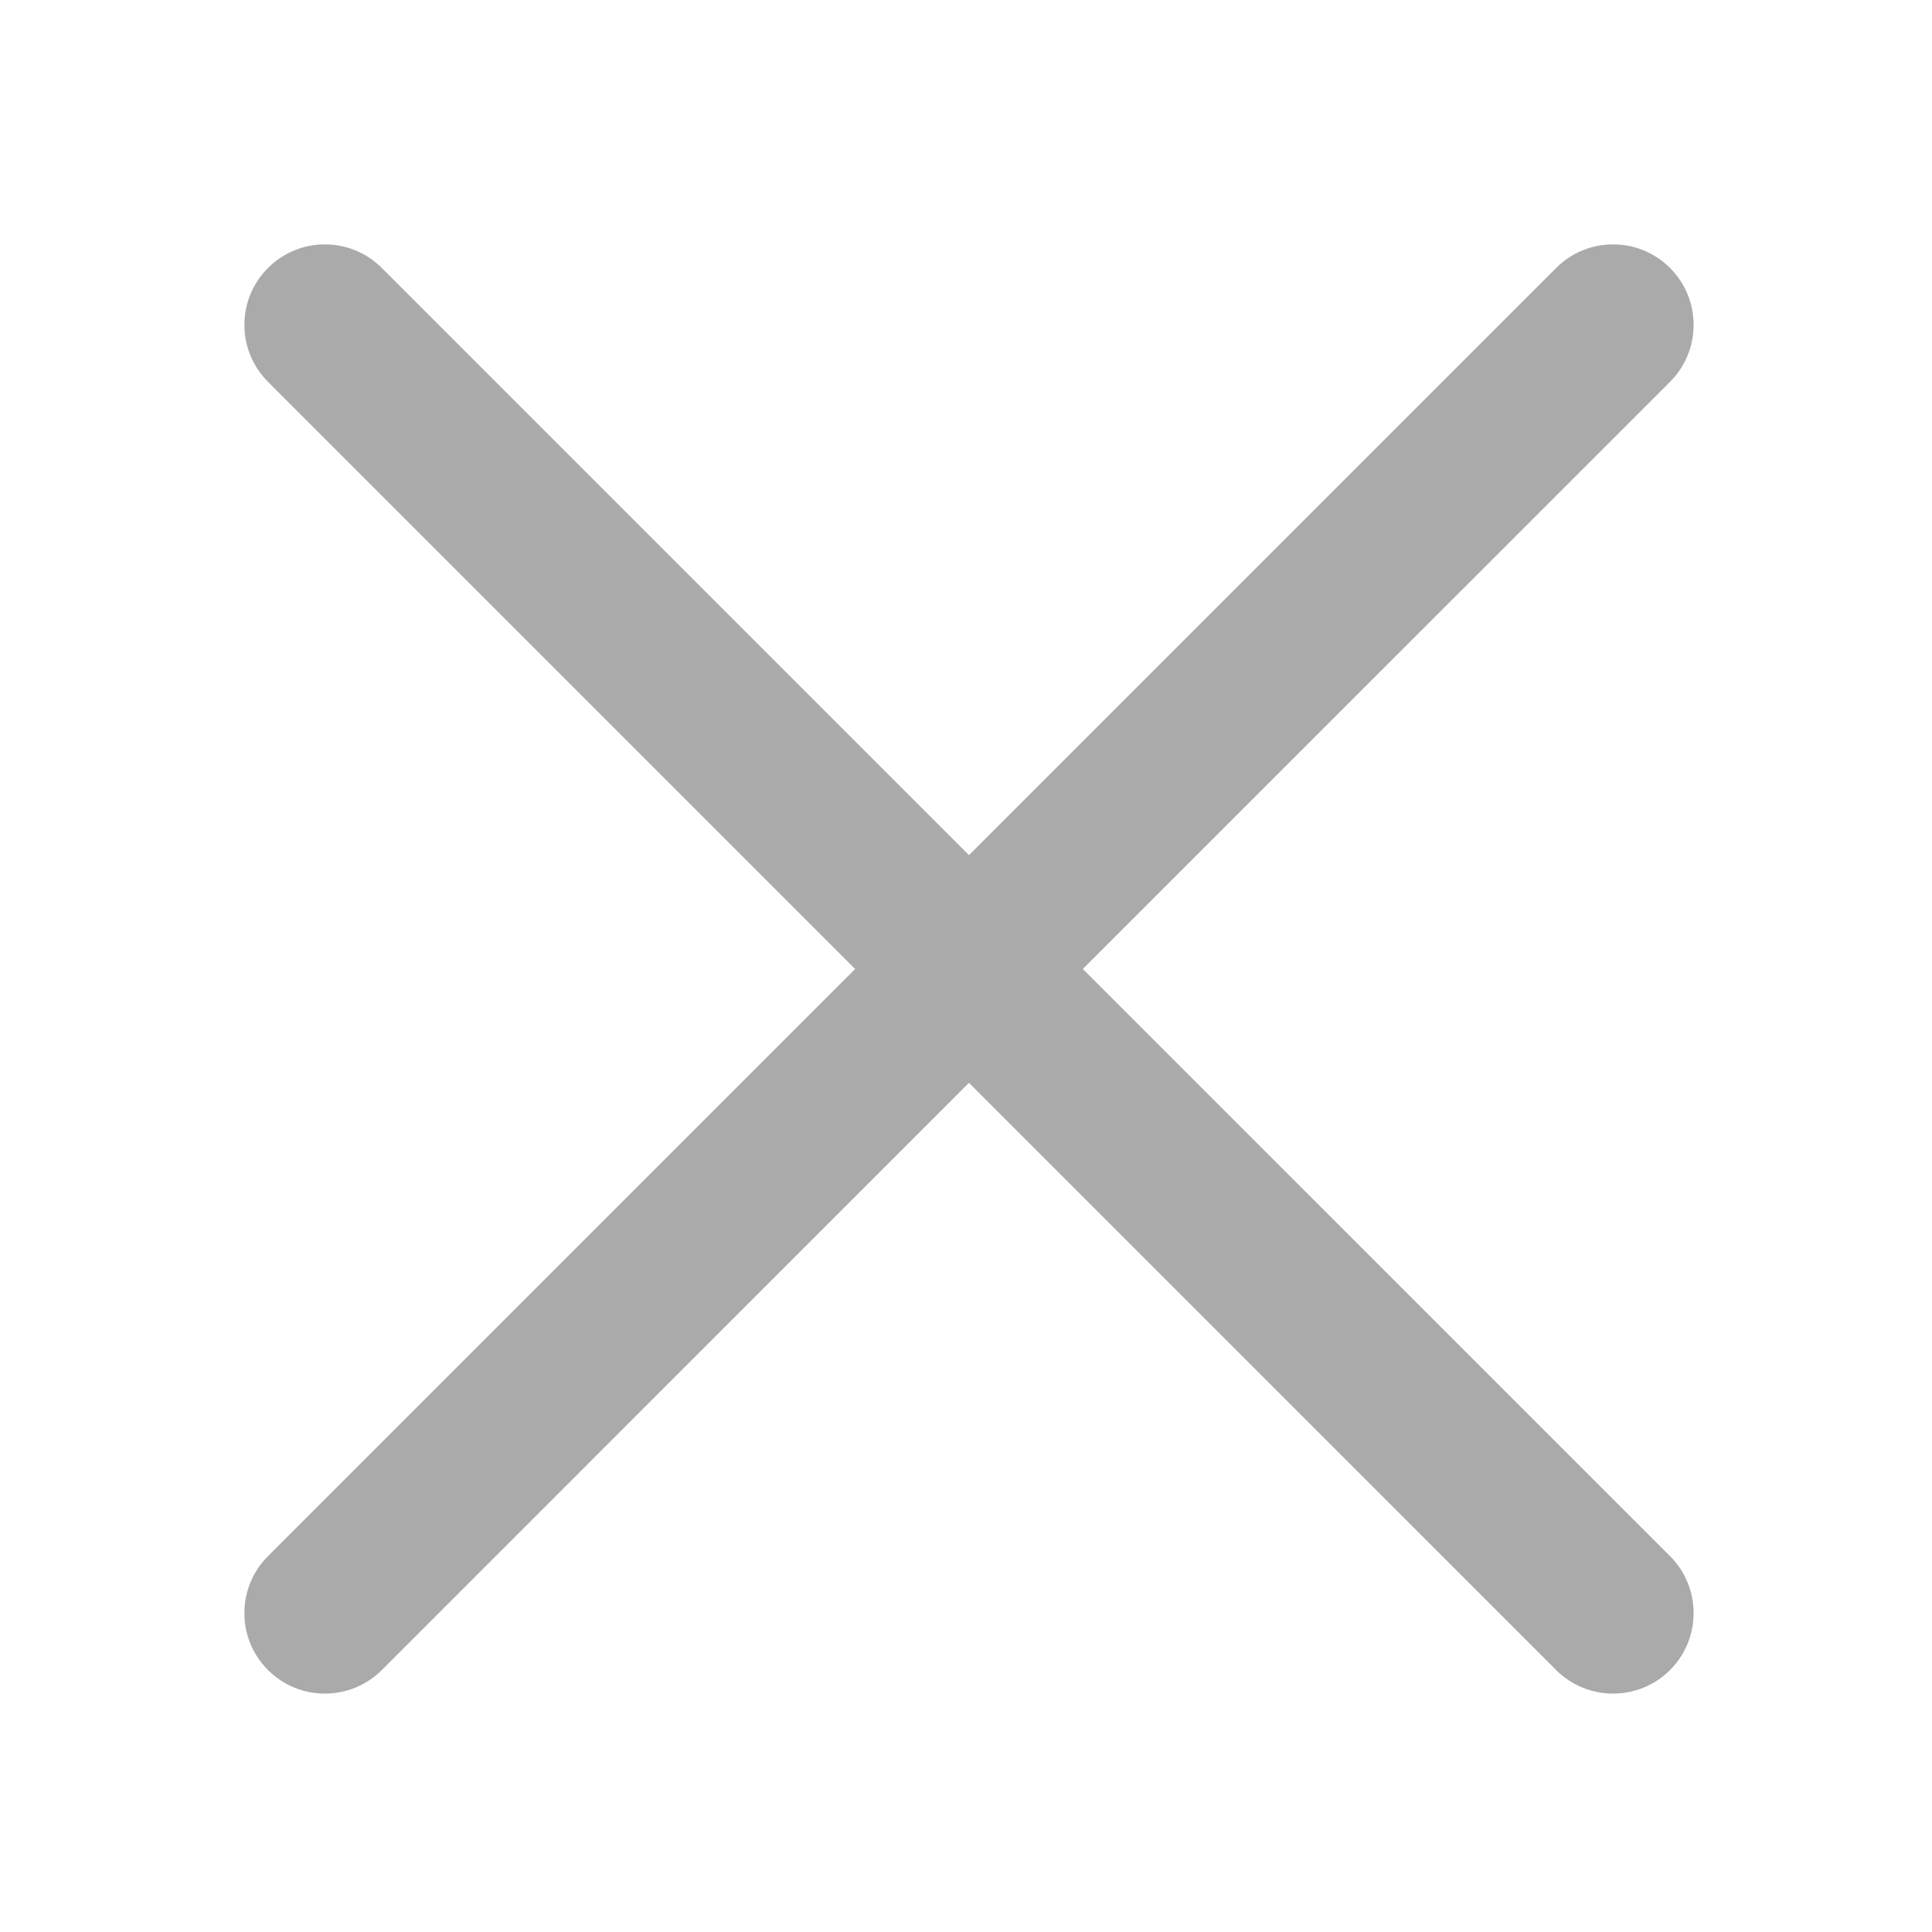
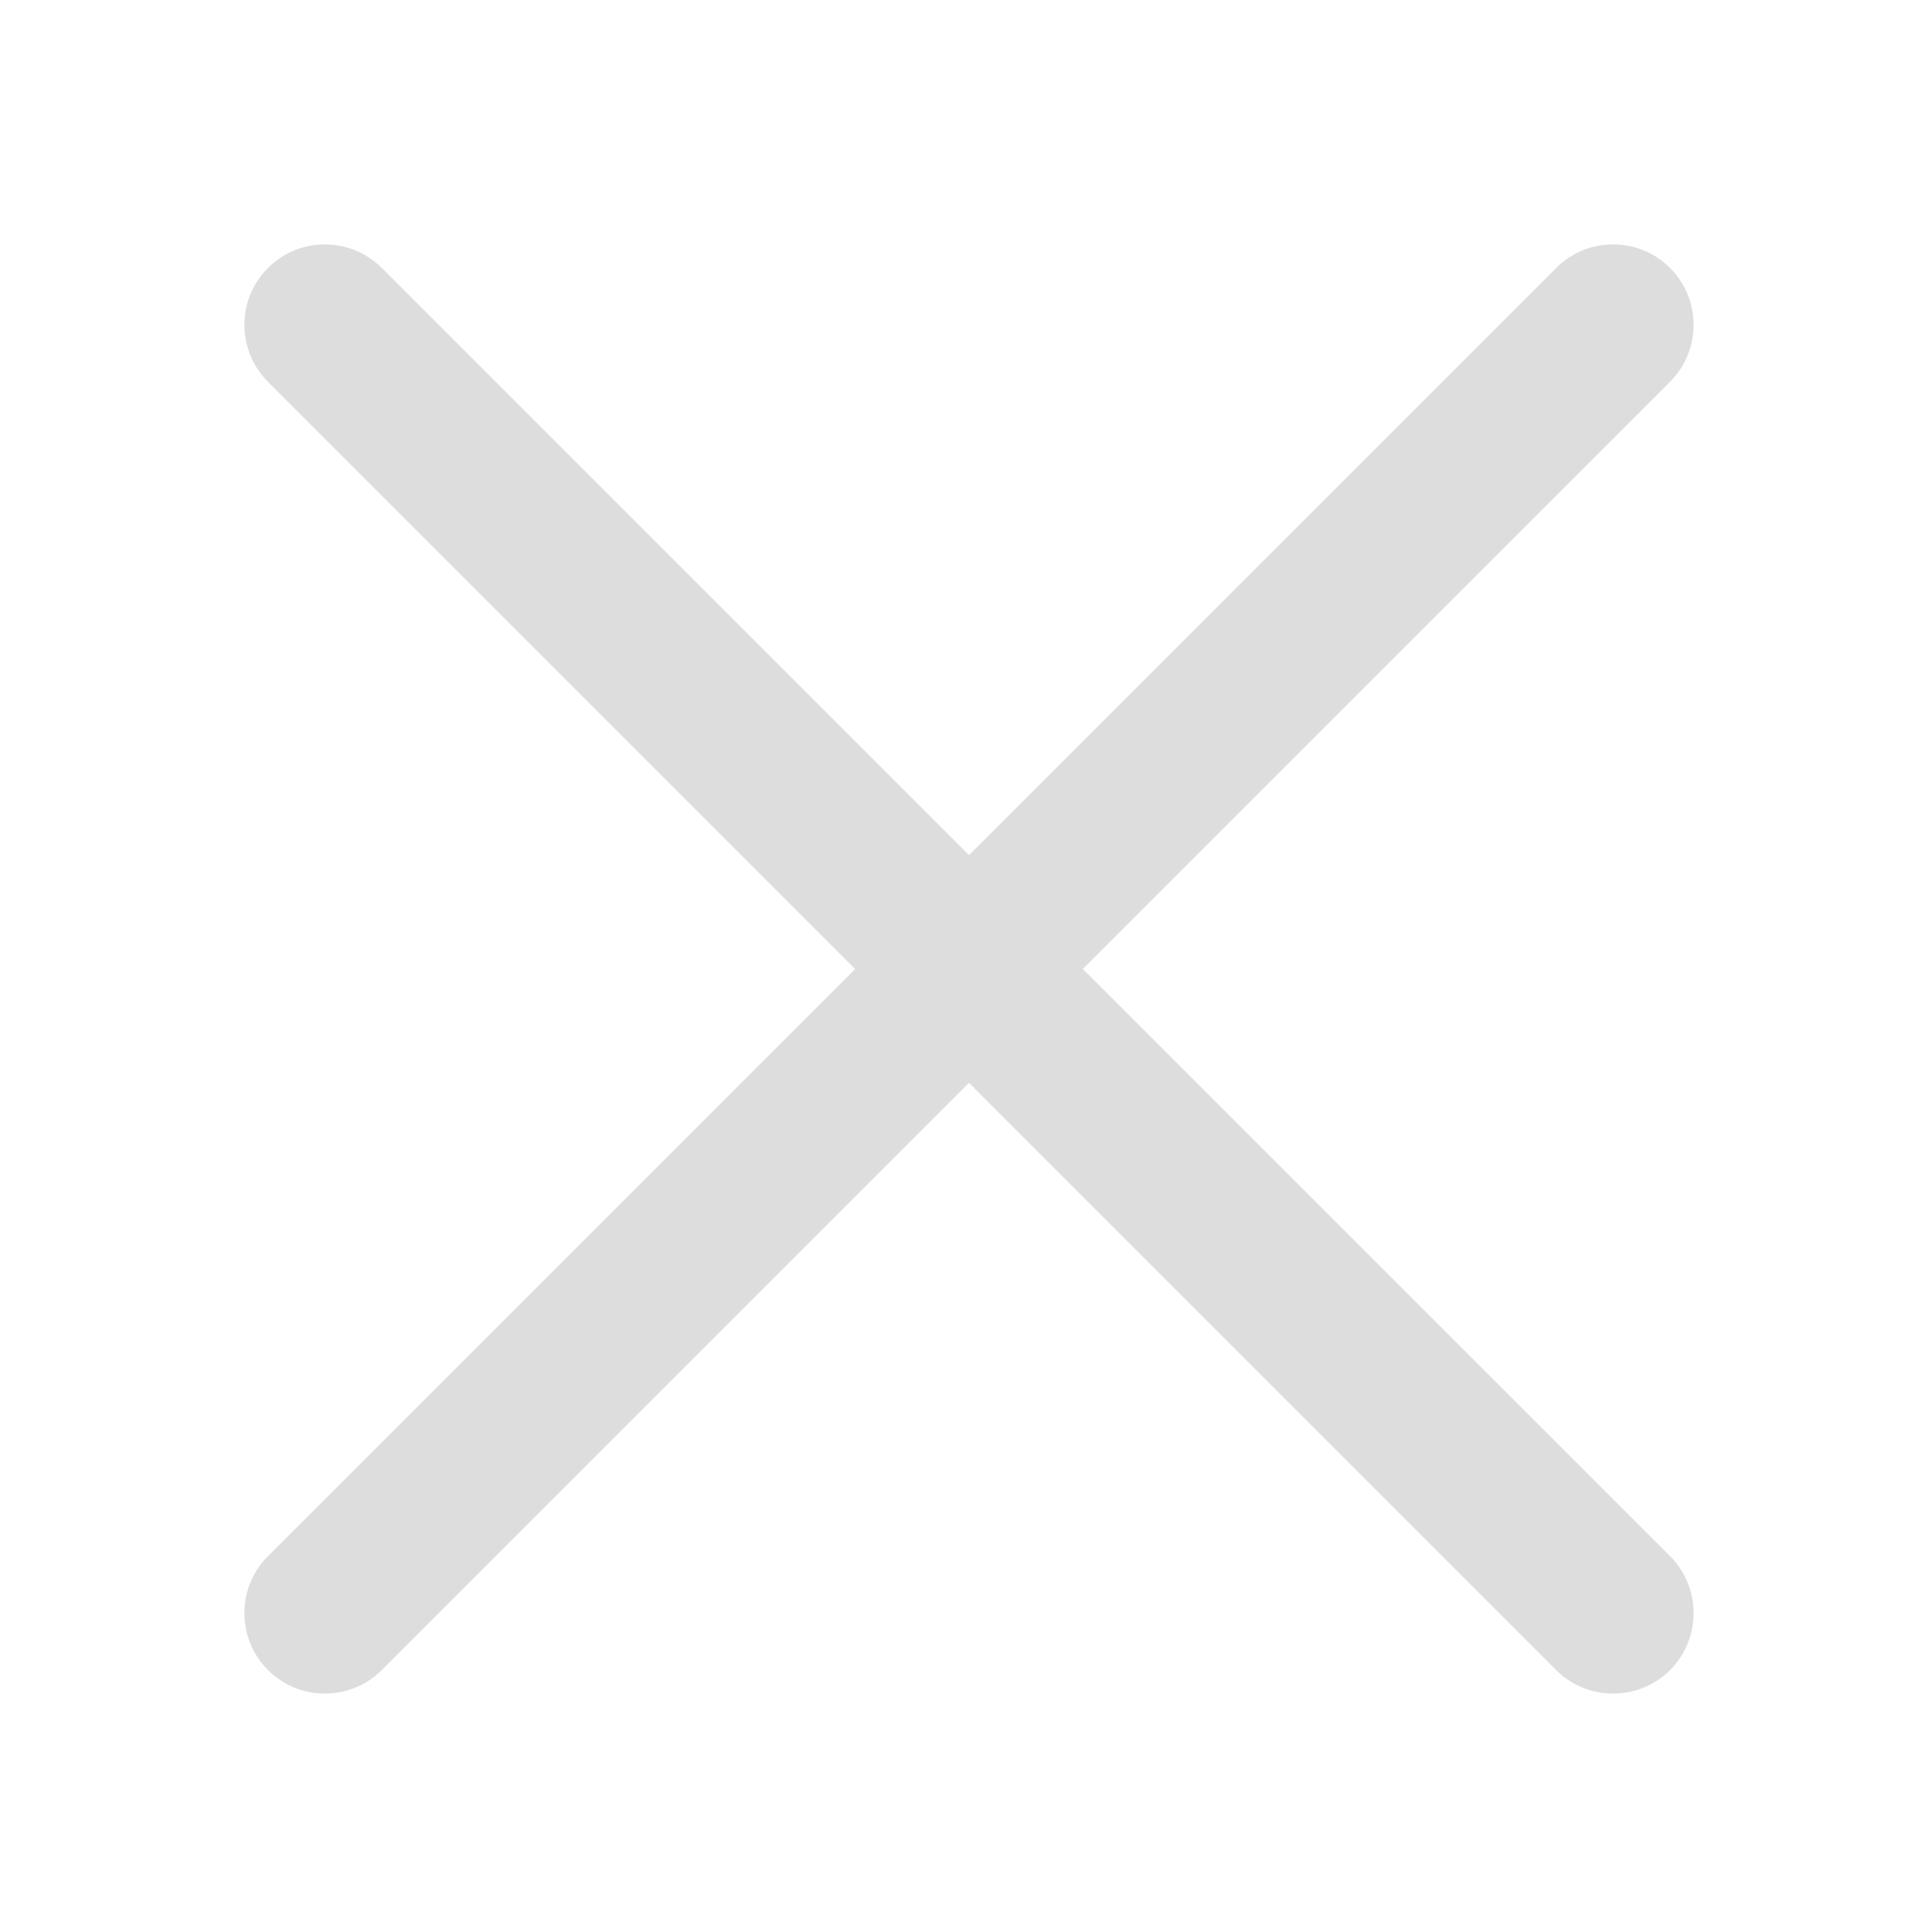
<svg xmlns="http://www.w3.org/2000/svg" width="17px" height="17px" viewBox="0 0 24 24" fill="none">
-   <path d="M20.746 3.329C20.355 2.938 19.722 2.938 19.331 3.329L12.037 10.623L4.743 3.329C4.352 2.938 3.719 2.938 3.329 3.329C2.938 3.719 2.938 4.352 3.329 4.743L10.623 12.037L3.329 19.331C2.938 19.722 2.938 20.355 3.329 20.746C3.719 21.136 4.352 21.136 4.743 20.746L12.037 13.451L19.331 20.746C19.722 21.136 20.355 21.136 20.746 20.746C21.136 20.355 21.136 19.722 20.746 19.331L13.451 12.037L20.746 4.743C21.136 4.352 21.136 3.719 20.746 3.329Z" fill="#aaaaaa" />
+   <path d="M20.746 3.329C20.355 2.938 19.722 2.938 19.331 3.329L12.037 10.623L4.743 3.329C4.352 2.938 3.719 2.938 3.329 3.329C2.938 3.719 2.938 4.352 3.329 4.743L10.623 12.037L3.329 19.331C2.938 19.722 2.938 20.355 3.329 20.746C3.719 21.136 4.352 21.136 4.743 20.746L12.037 13.451L19.331 20.746C19.722 21.136 20.355 21.136 20.746 20.746C21.136 20.355 21.136 19.722 20.746 19.331L13.451 12.037L20.746 4.743C21.136 4.352 21.136 3.719 20.746 3.329Z" fill="#dddddd" />
</svg>
